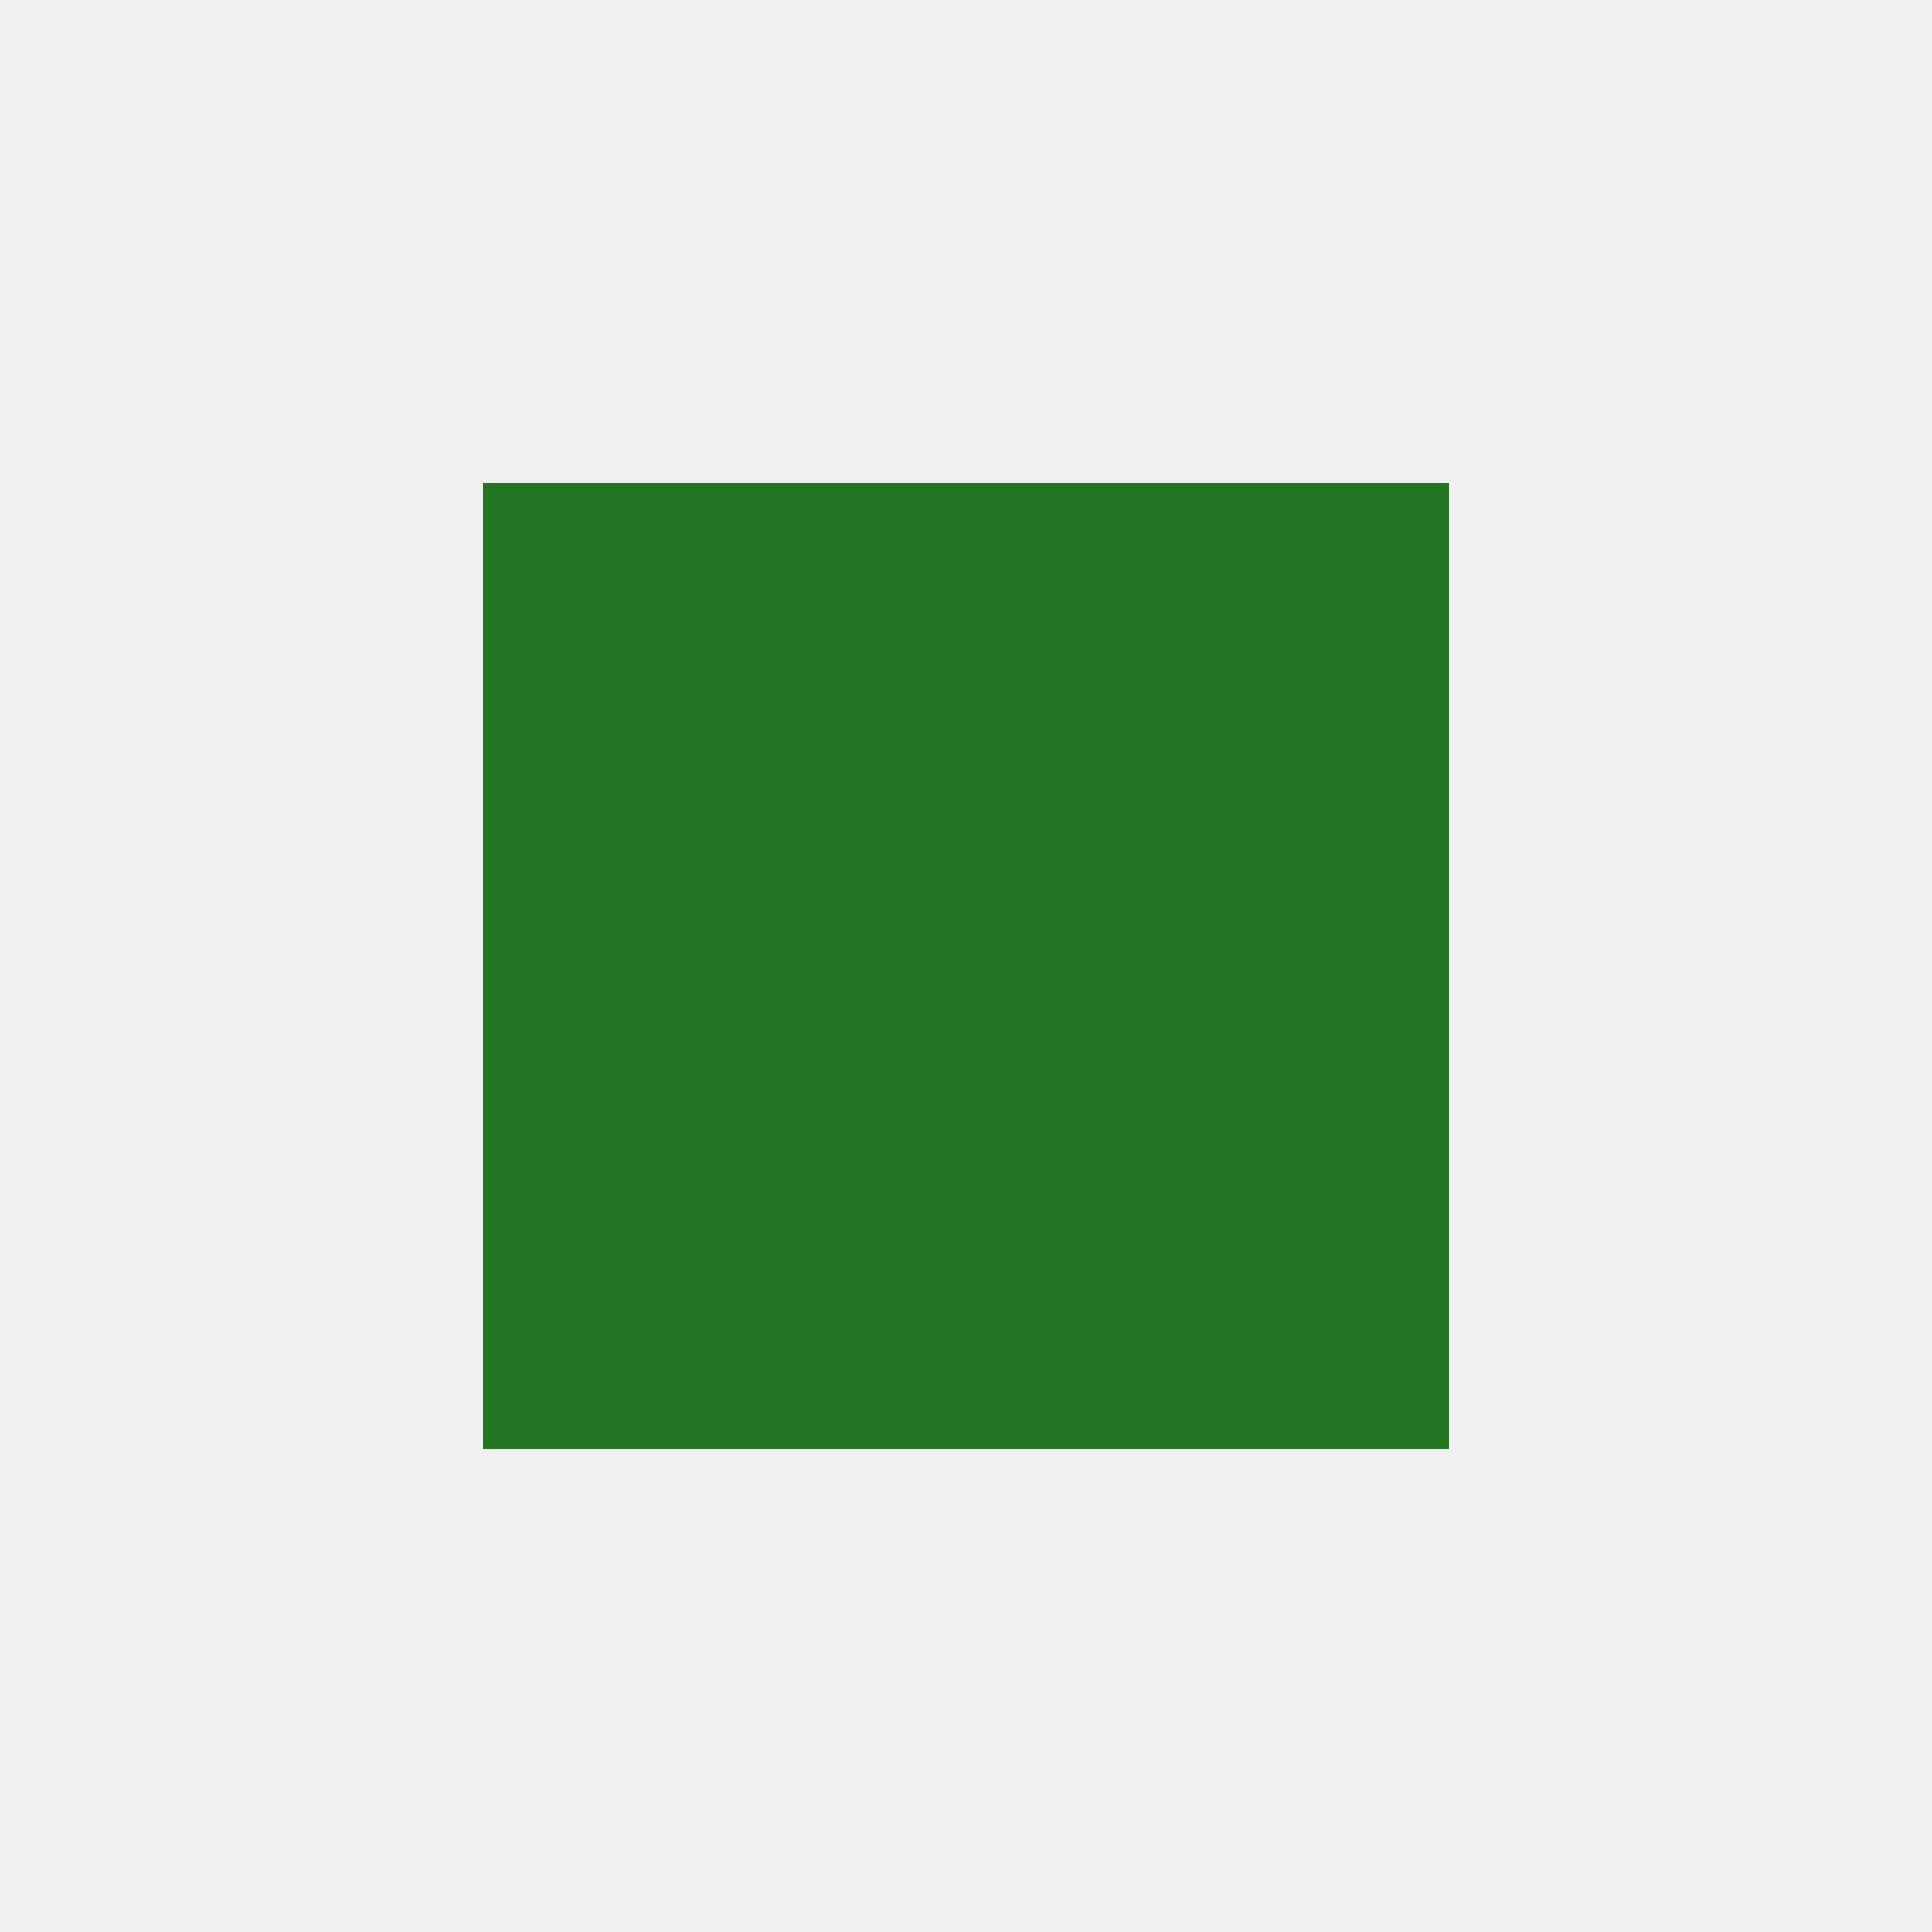
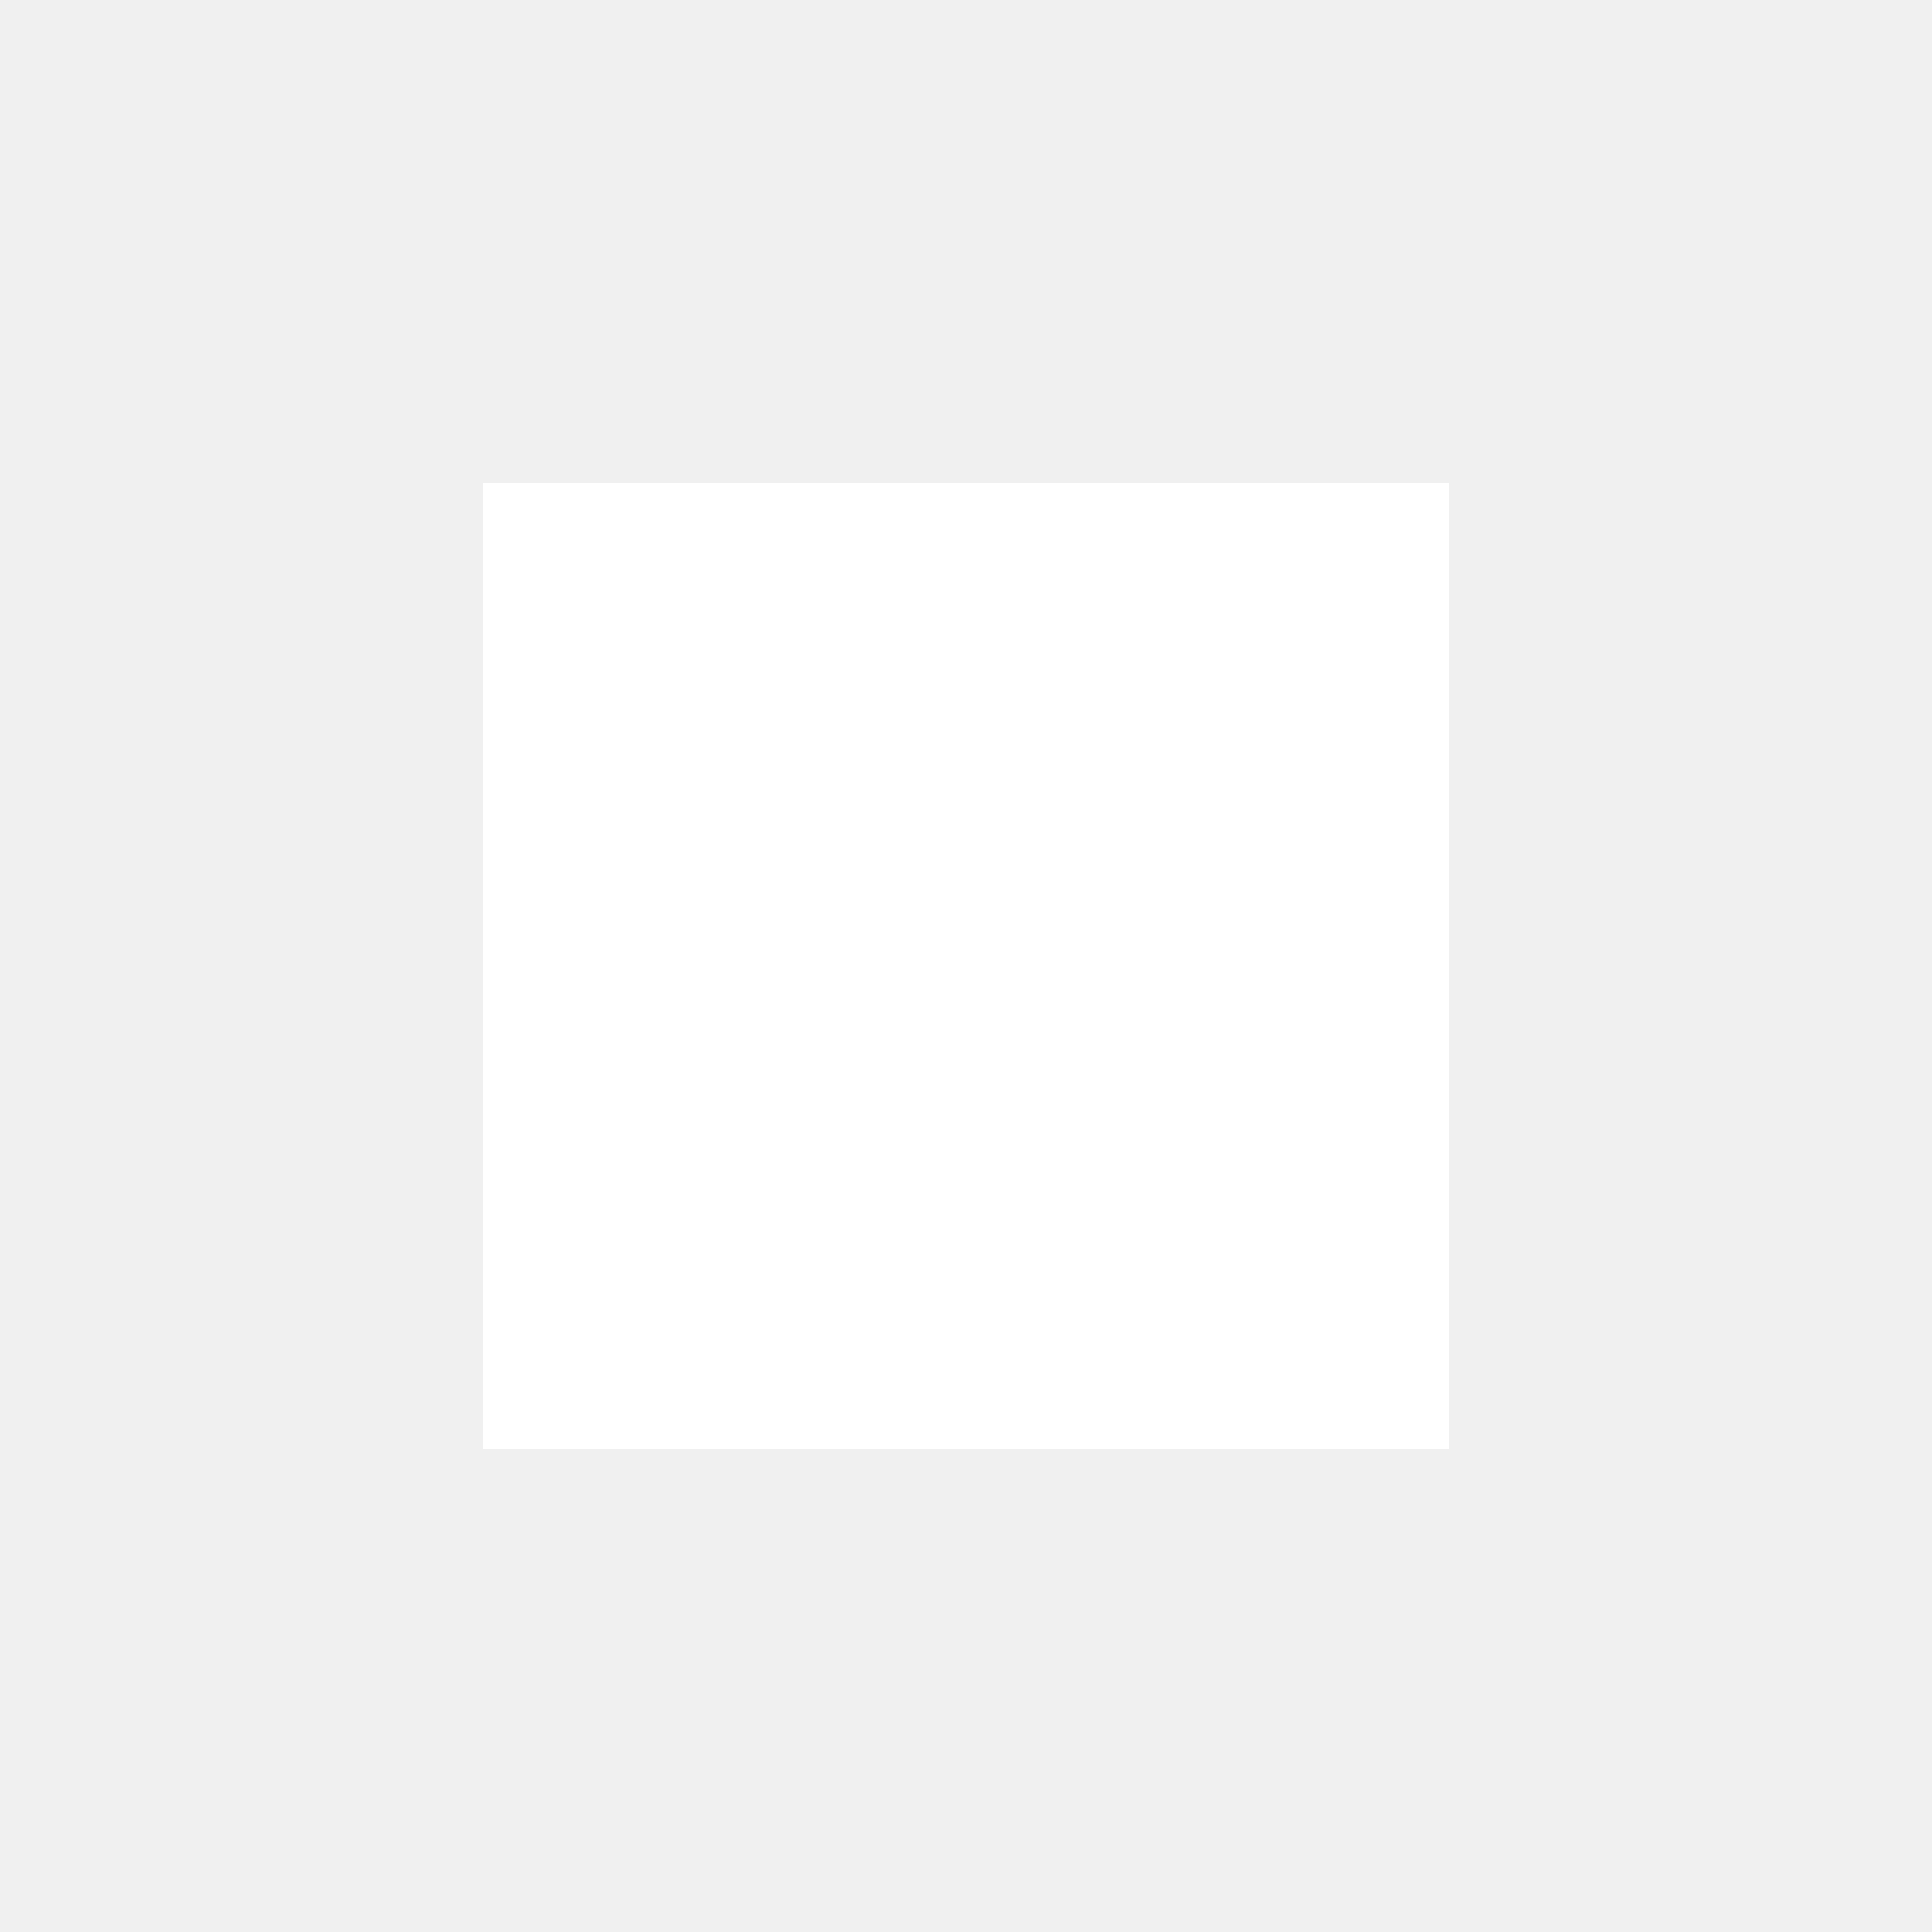
<svg xmlns="http://www.w3.org/2000/svg" version="1.1" id="Capa_1" x="0px" y="0px" width="64px" height="64px" viewBox="0 0 64 64" style="enable-background:new 0 0 64 64;" xml:space="preserve">
  <g>
-     <rect fill="#237423" x="16" y="16" width="32" height="32" />
+     <rect fill="#ffffff" x="16" y="16" width="32" height="32" />
  </g>
</svg>
